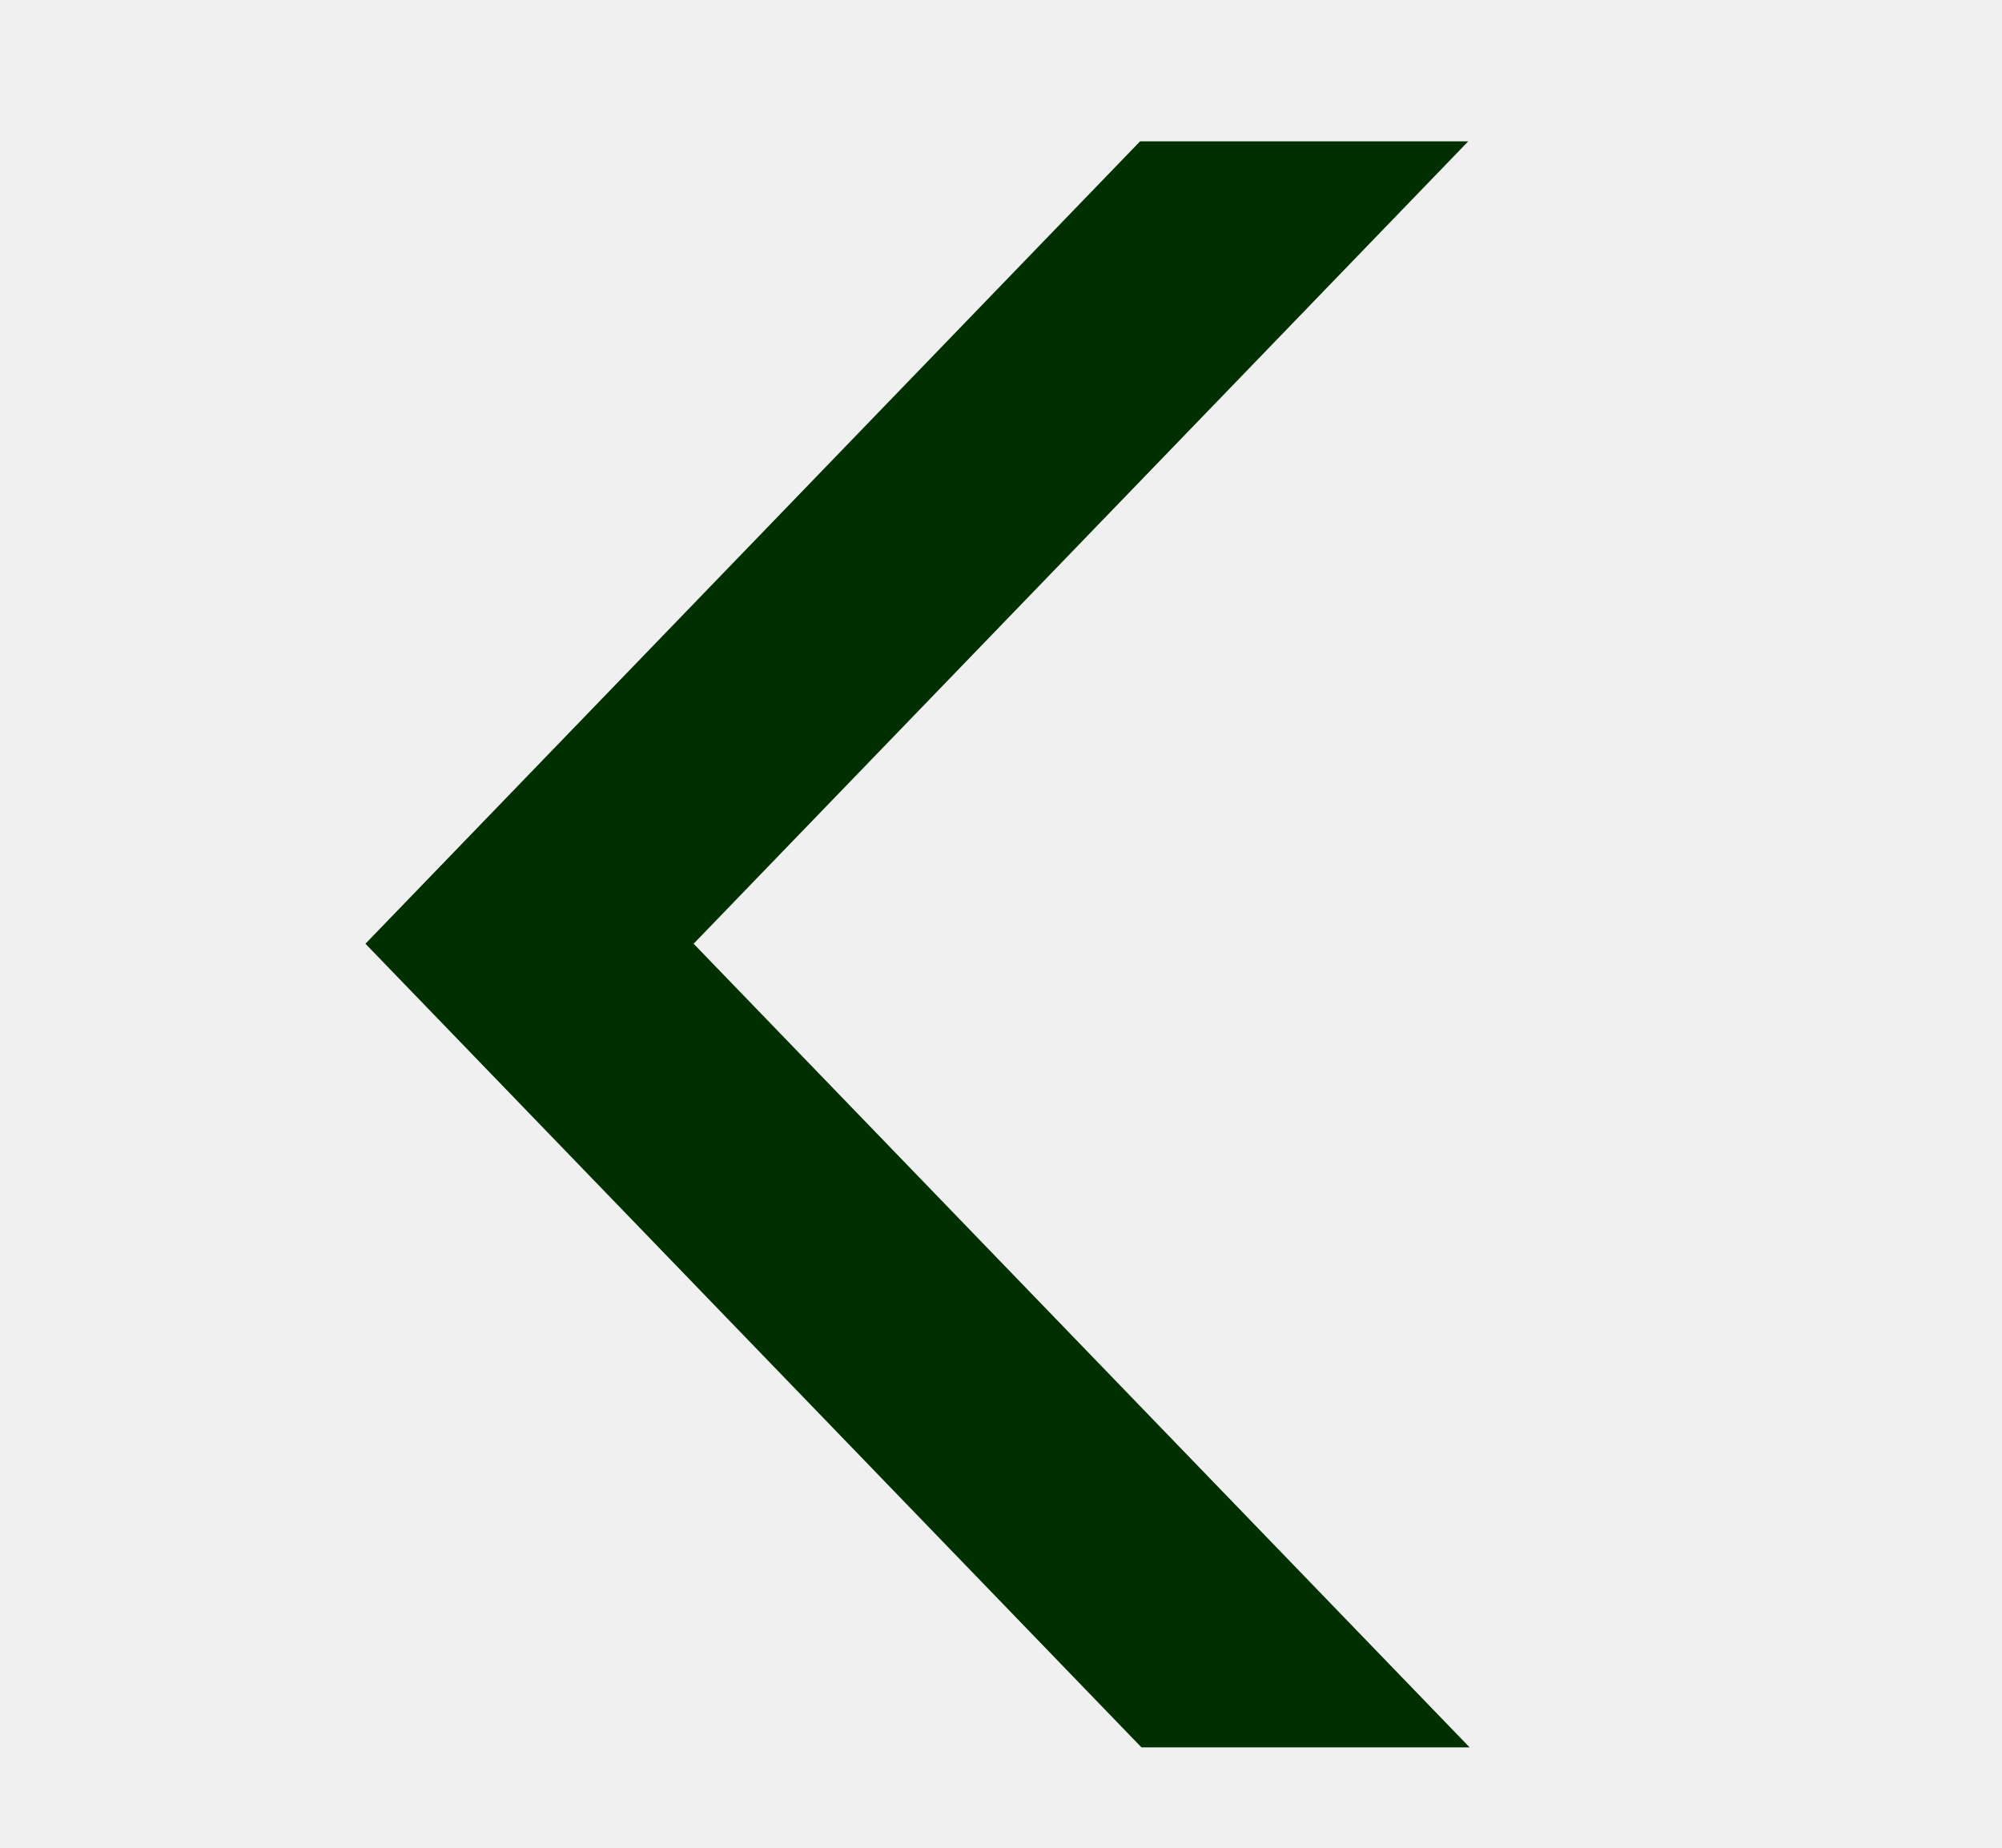
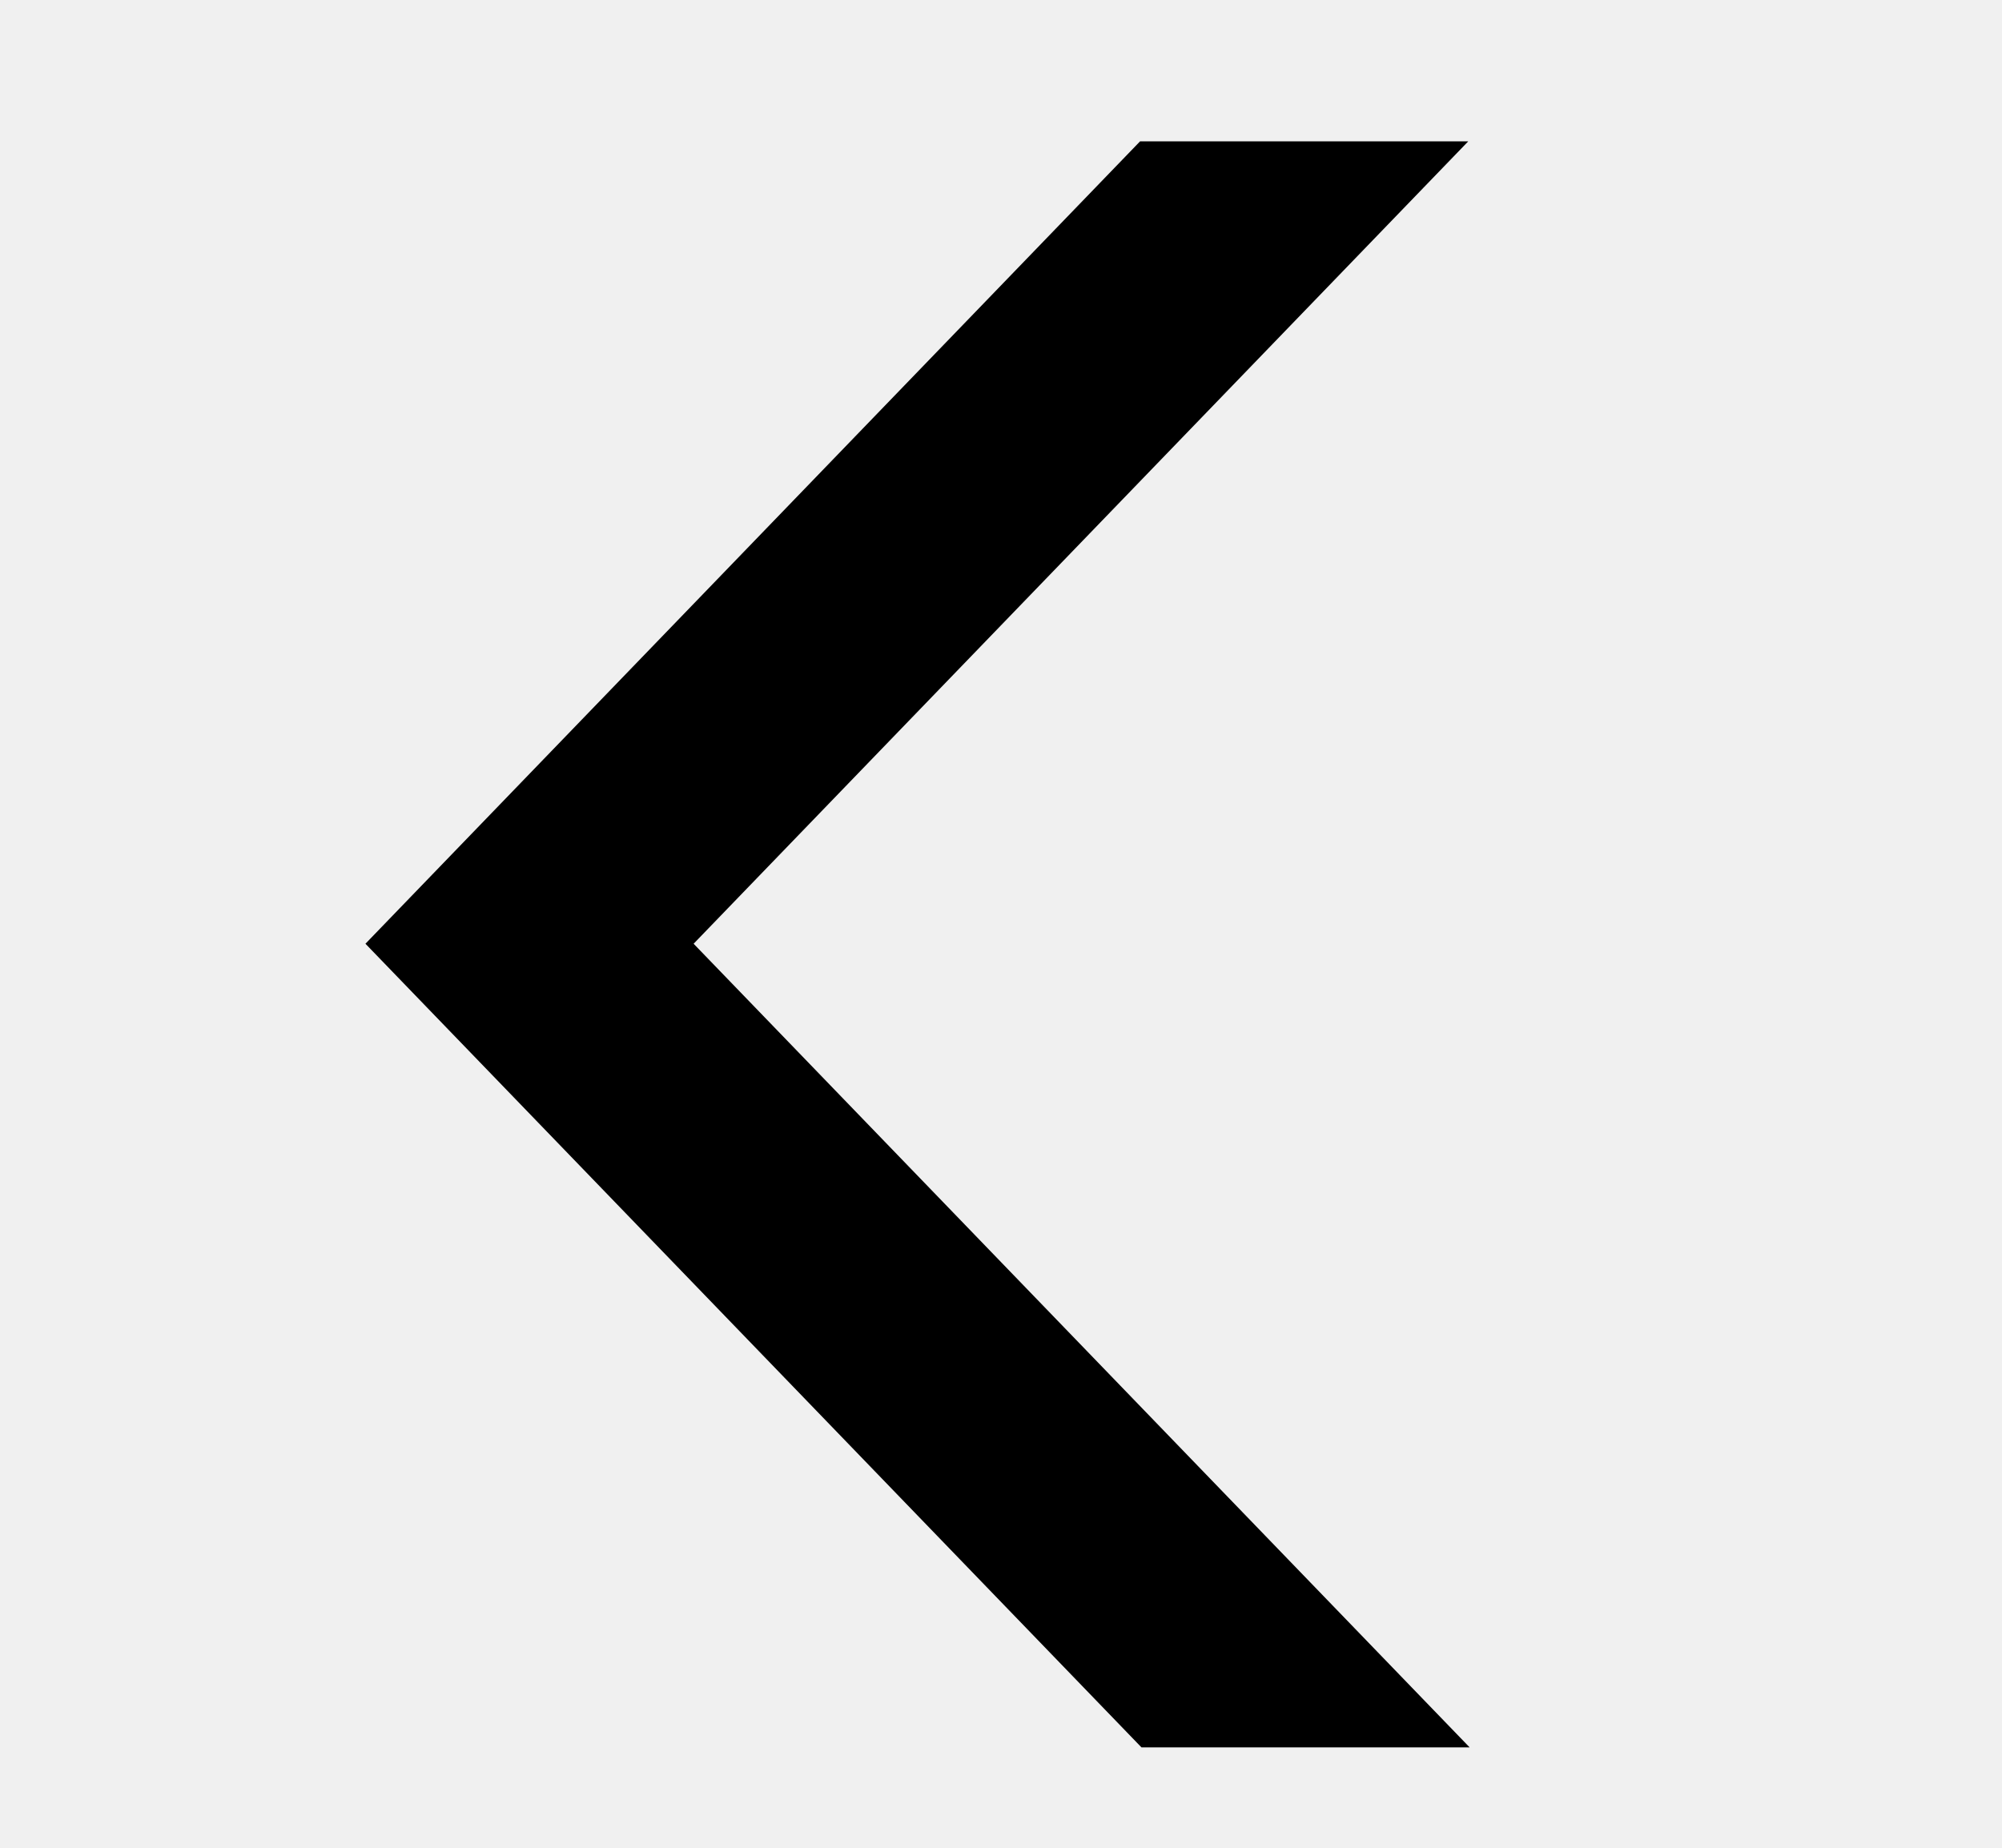
<svg xmlns="http://www.w3.org/2000/svg" width="13" height="12" viewBox="0 0 13 12" fill="none">
  <g clip-path="url(#clip0_2249_76479)">
-     <path d="M9.543 11.348L7.412 11.348L2.373 6.129L7.403 0.918L9.534 0.918L4.504 6.129L9.543 11.348Z" fill="#003000" />
+     <path d="M9.543 11.348L7.412 11.348L2.373 6.129L7.403 0.918L9.534 0.918L4.504 6.129L9.543 11.348Z" fill="#000000" />
  </g>
  <defs>
    <clipPath id="clip0_2249_76479">
      <rect width="11.733" height="11.733" fill="white" transform="translate(12.1504 0.266602) rotate(90)" />
    </clipPath>
  </defs>
</svg>
